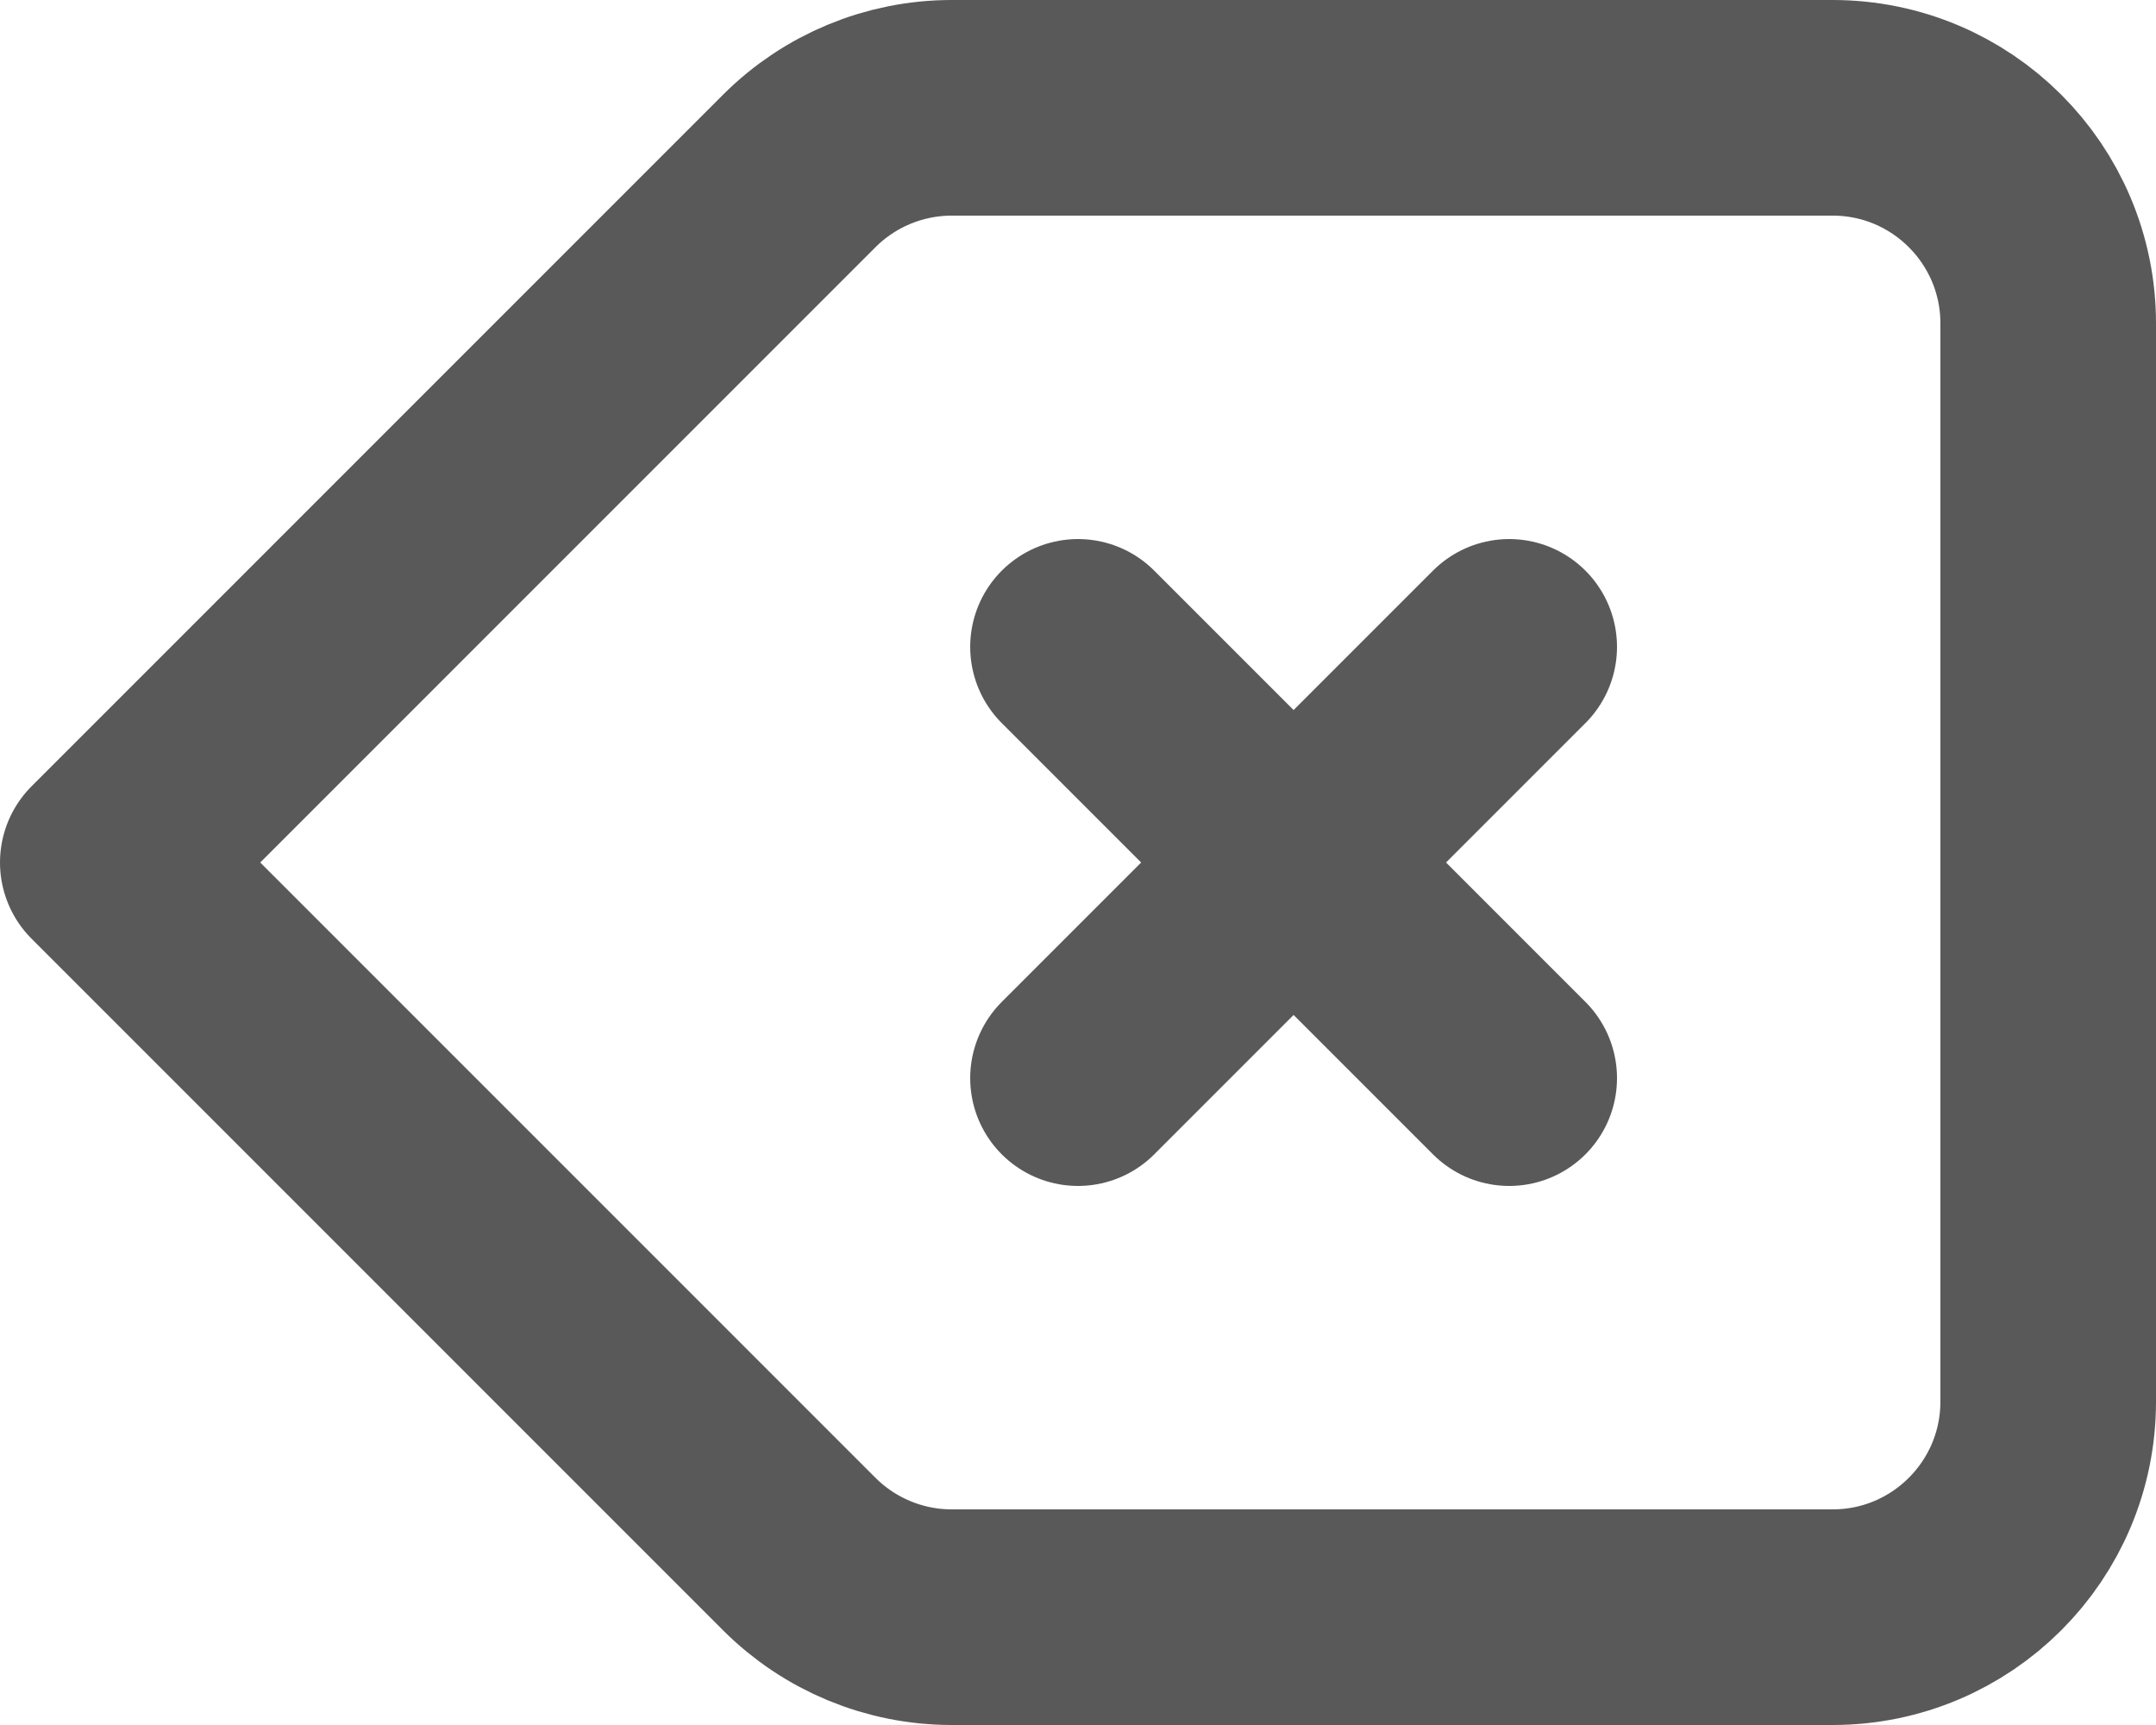
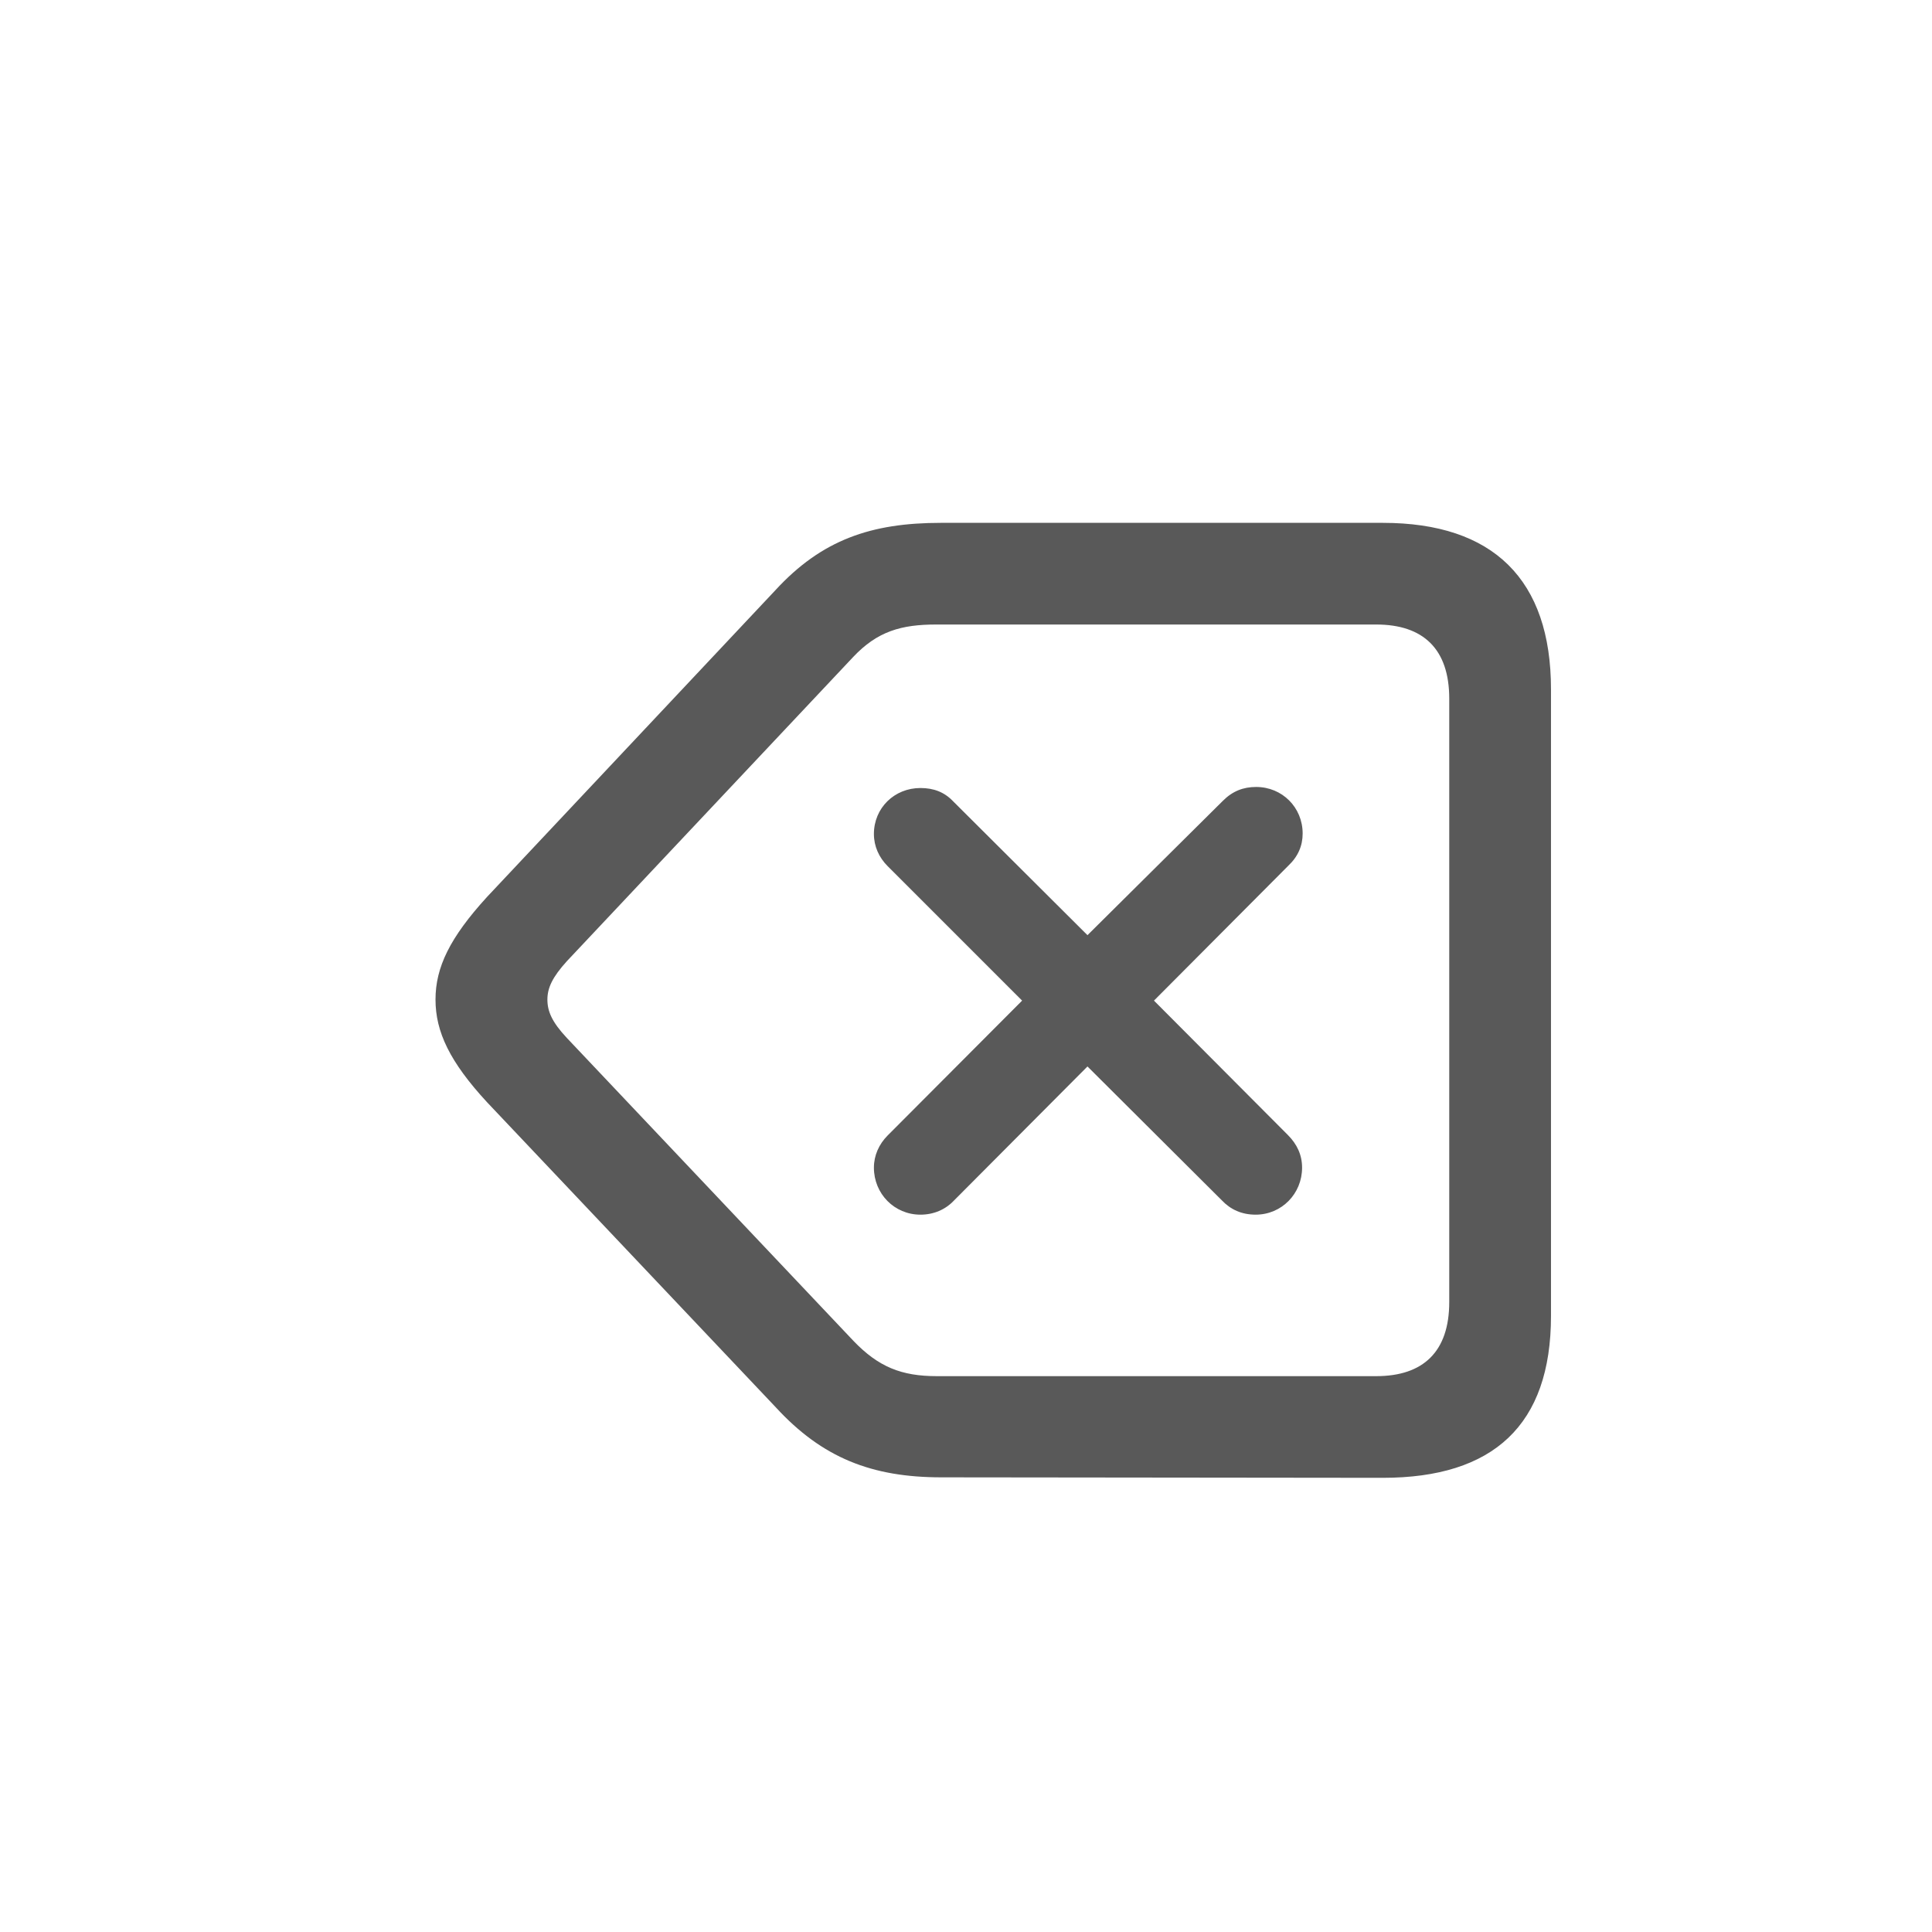
- <svg xmlns="http://www.w3.org/2000/svg" width="20" height="16" fill="none">
-   <path d="M10 10l2-2-2 2zm2-2l2-2-2 2zm0 0l-2-2 2 2zm0 0l2 2-2-2zM1 8l6.414 6.414A2 2 0 008.828 15H17a2 2 0 002-2V3a2 2 0 00-2-2H8.828a2 2 0 00-1.414.586L1 8z" stroke="#000" stroke-opacity=".65" stroke-width="2" stroke-linecap="round" stroke-linejoin="round" />
+ <svg xmlns="http://www.w3.org/2000/svg" width="24" height="24" viewBox="0 0 24 24" fill="none">
+   <path d="M17.178 18.358C18.549 18.358 19.267 17.705 19.267 16.346V8.564C19.267 7.199 18.549 6.495 17.178 6.495H11.688C10.824 6.495 10.209 6.704 9.631 7.333L6.051 11.141C5.587 11.649 5.41 12.017 5.41 12.417C5.41 12.817 5.587 13.191 6.051 13.693L9.637 17.482C10.215 18.111 10.831 18.352 11.694 18.352L17.178 18.358ZM17.096 17.095H11.637C11.199 17.095 10.913 16.981 10.602 16.657L7.041 12.893C6.857 12.696 6.8 12.563 6.8 12.417C6.8 12.271 6.863 12.138 7.041 11.941L10.596 8.164C10.9 7.84 11.199 7.758 11.63 7.758H17.096C17.68 7.758 18.003 8.062 18.003 8.678V16.175C18.003 16.791 17.68 17.095 17.096 17.095ZM11.434 15.089C11.599 15.089 11.745 15.026 11.852 14.912L13.509 13.248L15.179 14.912C15.287 15.026 15.426 15.089 15.598 15.089C15.921 15.089 16.175 14.829 16.175 14.505C16.175 14.347 16.112 14.213 15.998 14.099L14.335 12.43L16.004 10.754C16.125 10.64 16.182 10.506 16.182 10.354C16.182 10.03 15.928 9.776 15.604 9.776C15.445 9.776 15.312 9.827 15.191 9.948L13.509 11.617L11.84 9.954C11.732 9.84 11.599 9.789 11.434 9.789C11.11 9.789 10.856 10.037 10.856 10.36C10.856 10.513 10.919 10.652 11.027 10.76L12.697 12.43L11.027 14.105C10.919 14.213 10.856 14.353 10.856 14.505C10.856 14.829 11.11 15.089 11.434 15.089Z" fill="black" fill-opacity="0.65" />
</svg>
